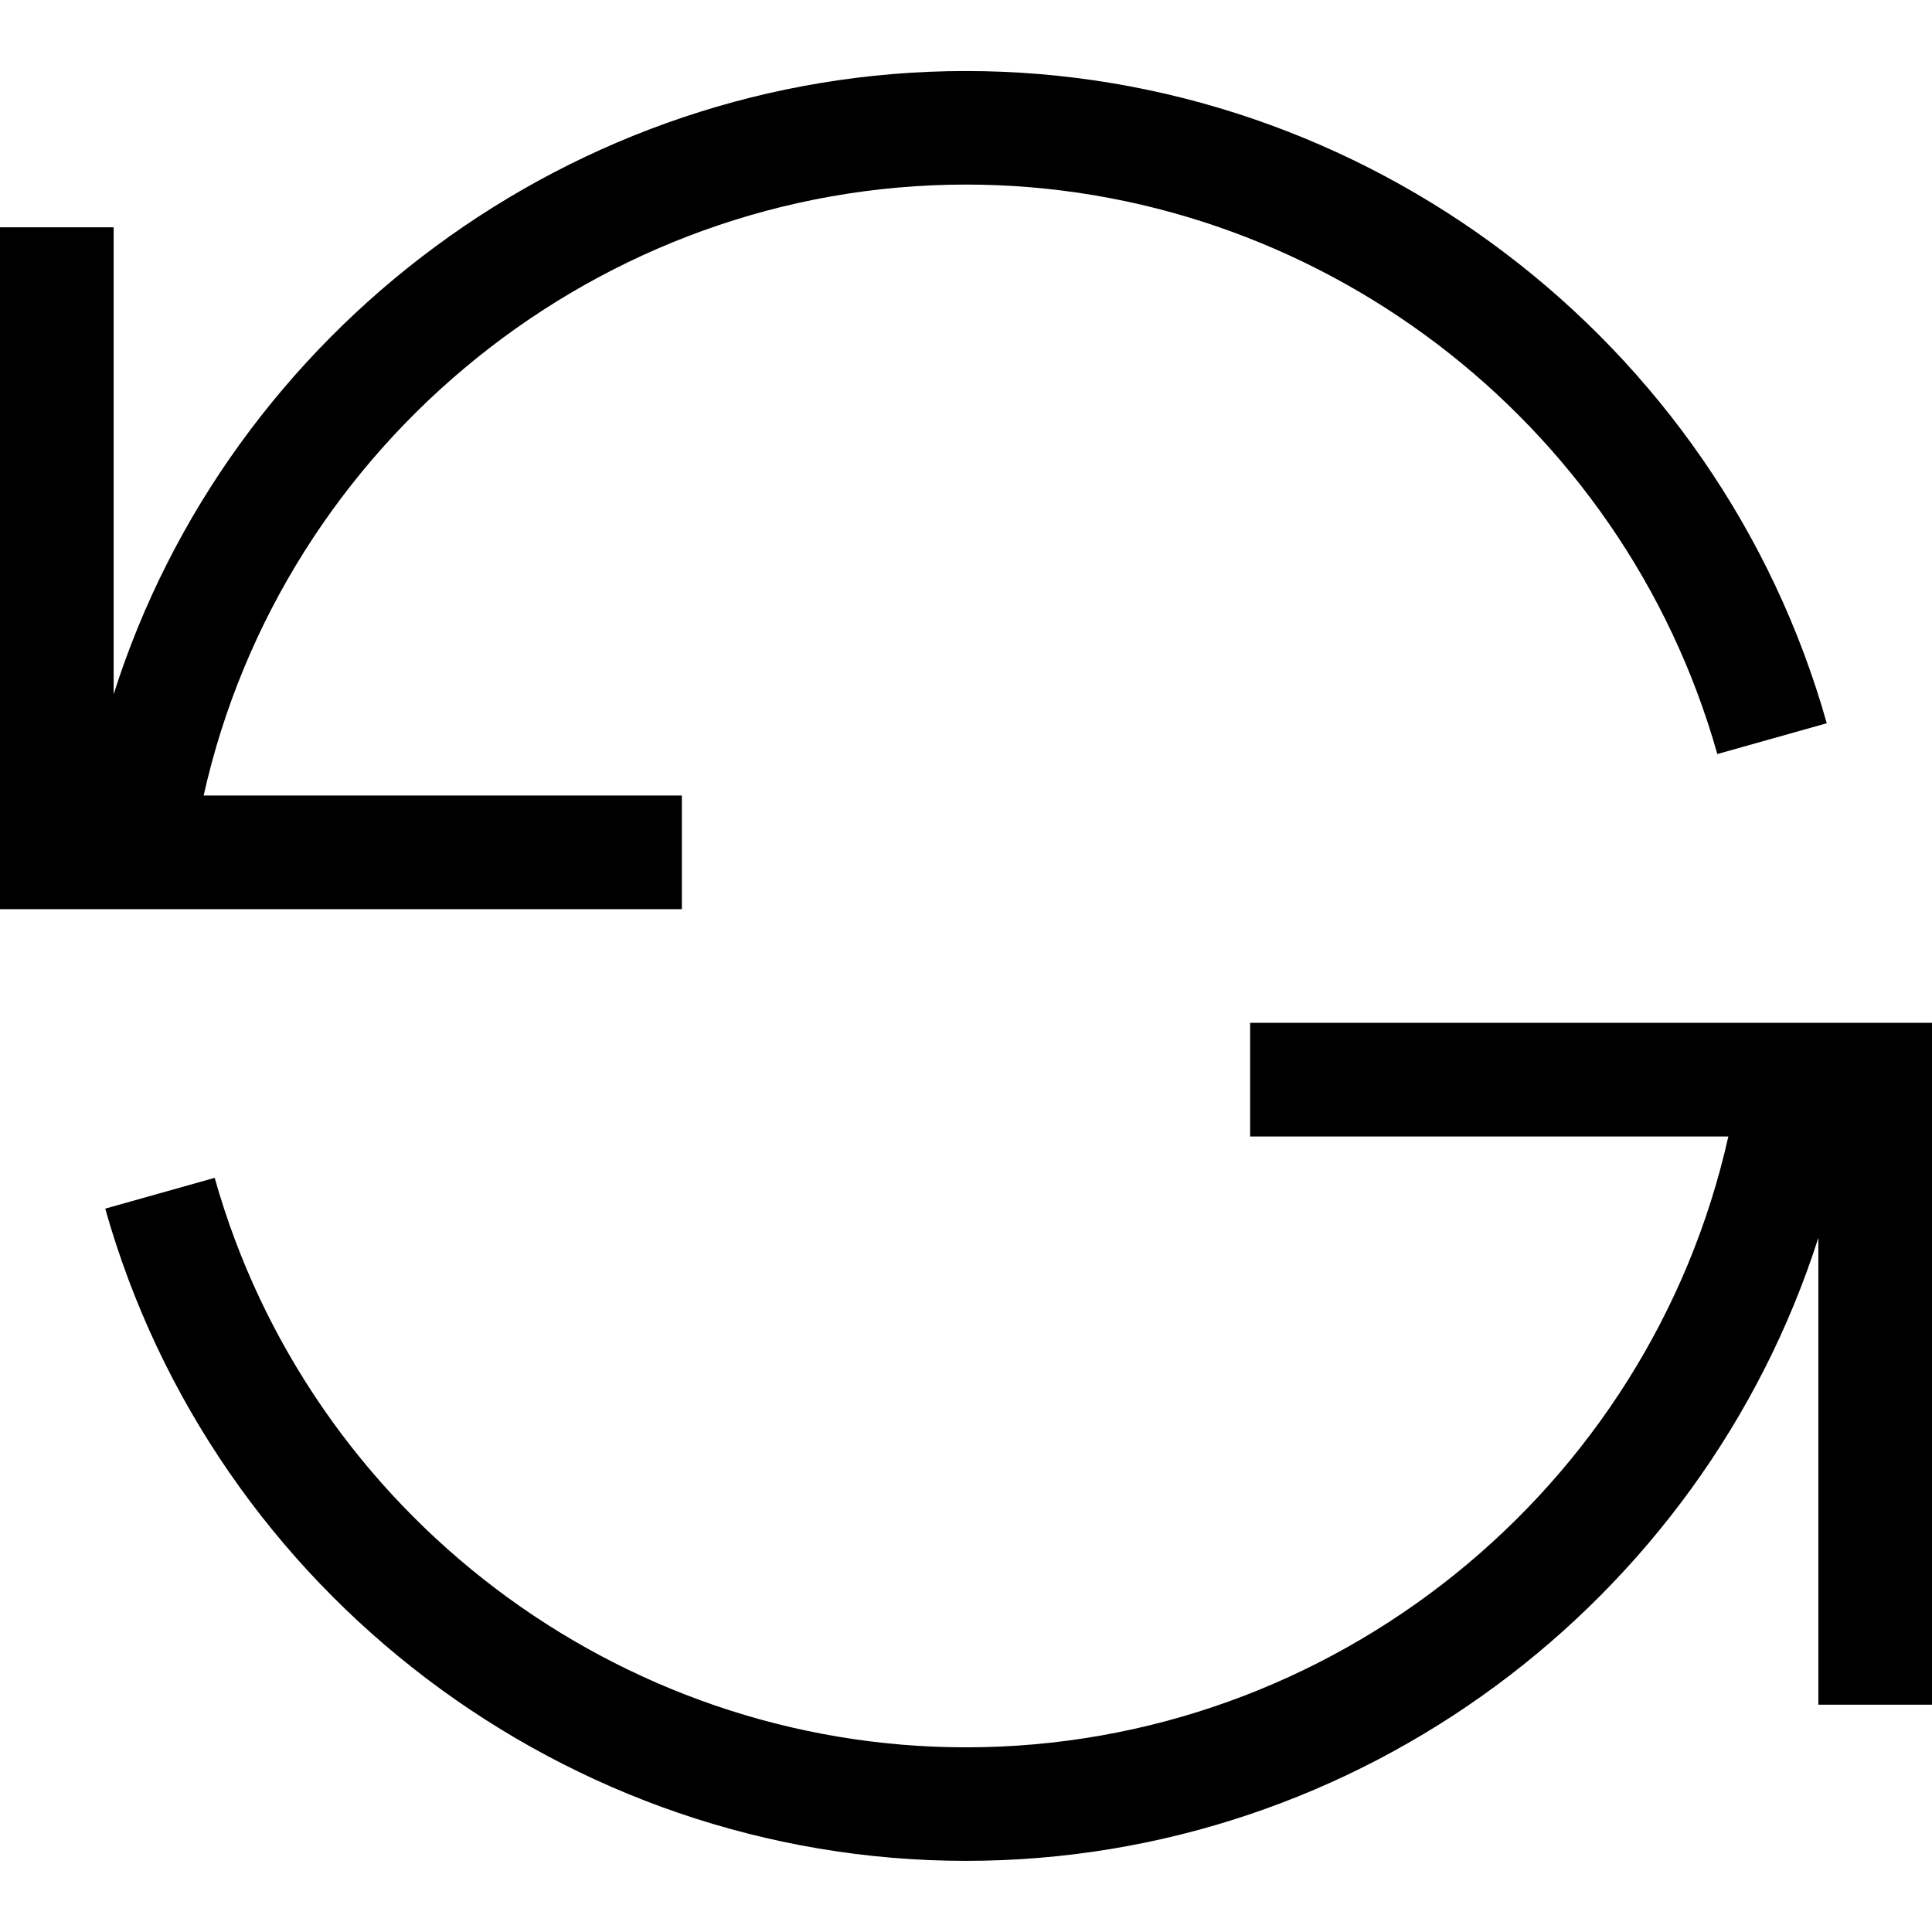
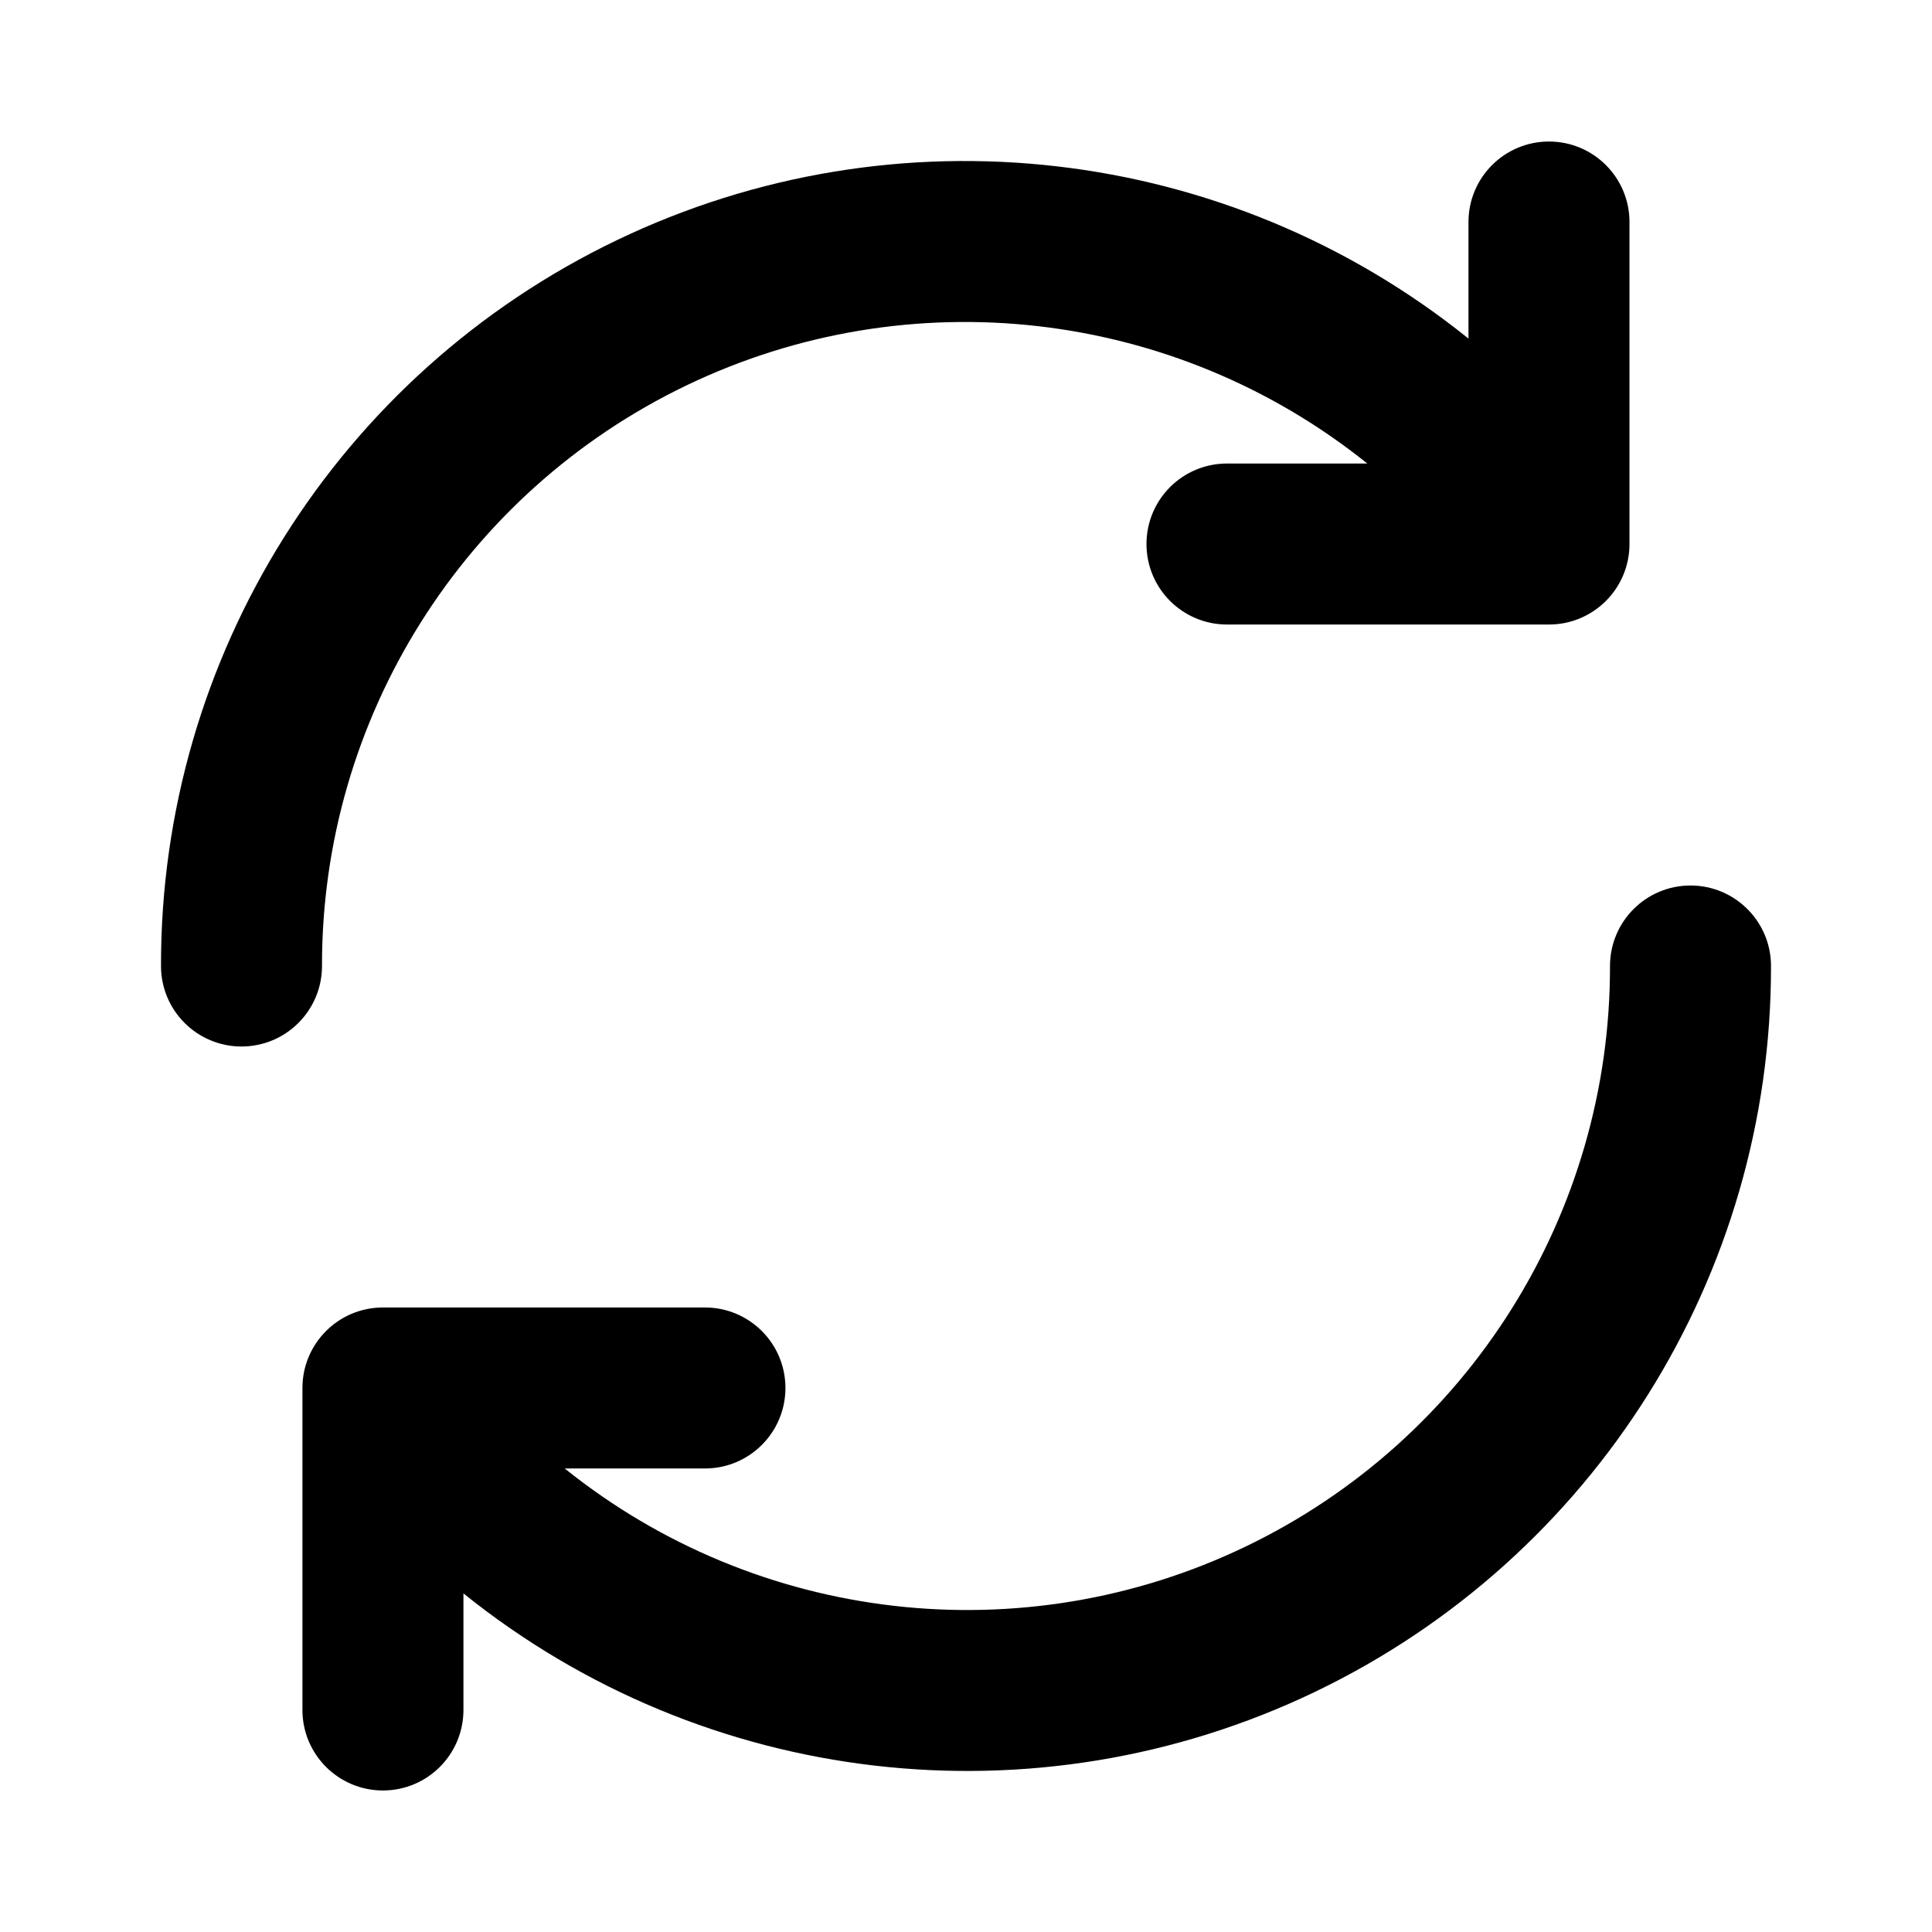
- <svg xmlns="http://www.w3.org/2000/svg" viewBox="0 0 512 512" width="100%" height="100%" pointer-events="none">
-   <path d="M180.706 240.941H0V60.235h30.117v123.754C60.626 87.823 151.672 18.824 255.999 18.824c105.592 0 199.409 71.077 228.111 172.845l-29.003 8.162C430.049 110.984 348.159 48.912 255.999 48.912c-97.159.03-181.188 68.548-202.029 161.912h126.735v30.118zm150.588 30.118v30.118h126.735C437.157 394.572 353.25 463.059 256 463.059c-92.22 0-174.08-62.072-199.108-150.92l-29.003 8.162C56.561 422.068 150.378 493.146 256 493.146c104.177 0 195.012-68.668 225.882-165.105v123.724H512V271.059H331.294z" fill="currentColor" />
+ <svg xmlns="http://www.w3.org/2000/svg" viewBox="0 0 24 24" width="100%" height="100%" pointer-events="none">
+   <path d="M4 12a1 1 0 0 1-2 0 9.983 9.983 0 0 1 16.242-7.794V2.758a1 1 0 1 1 2 0v4a1 1 0 0 1-1 1h-4a1 1 0 0 1 0-2h1.743A7.986 7.986 0 0 0 4 12Zm17-1a1 1 0 0 0-1 1 7.986 7.986 0 0 1-12.985 6.242h1.742a1 1 0 1 0 0-2h-4a1 1 0 0 0-1 1v4a1 1 0 0 0 2 0v-1.448A9.984 9.984 0 0 0 22 12a1 1 0 0 0-1-1Z" fill="currentColor" />
</svg>
